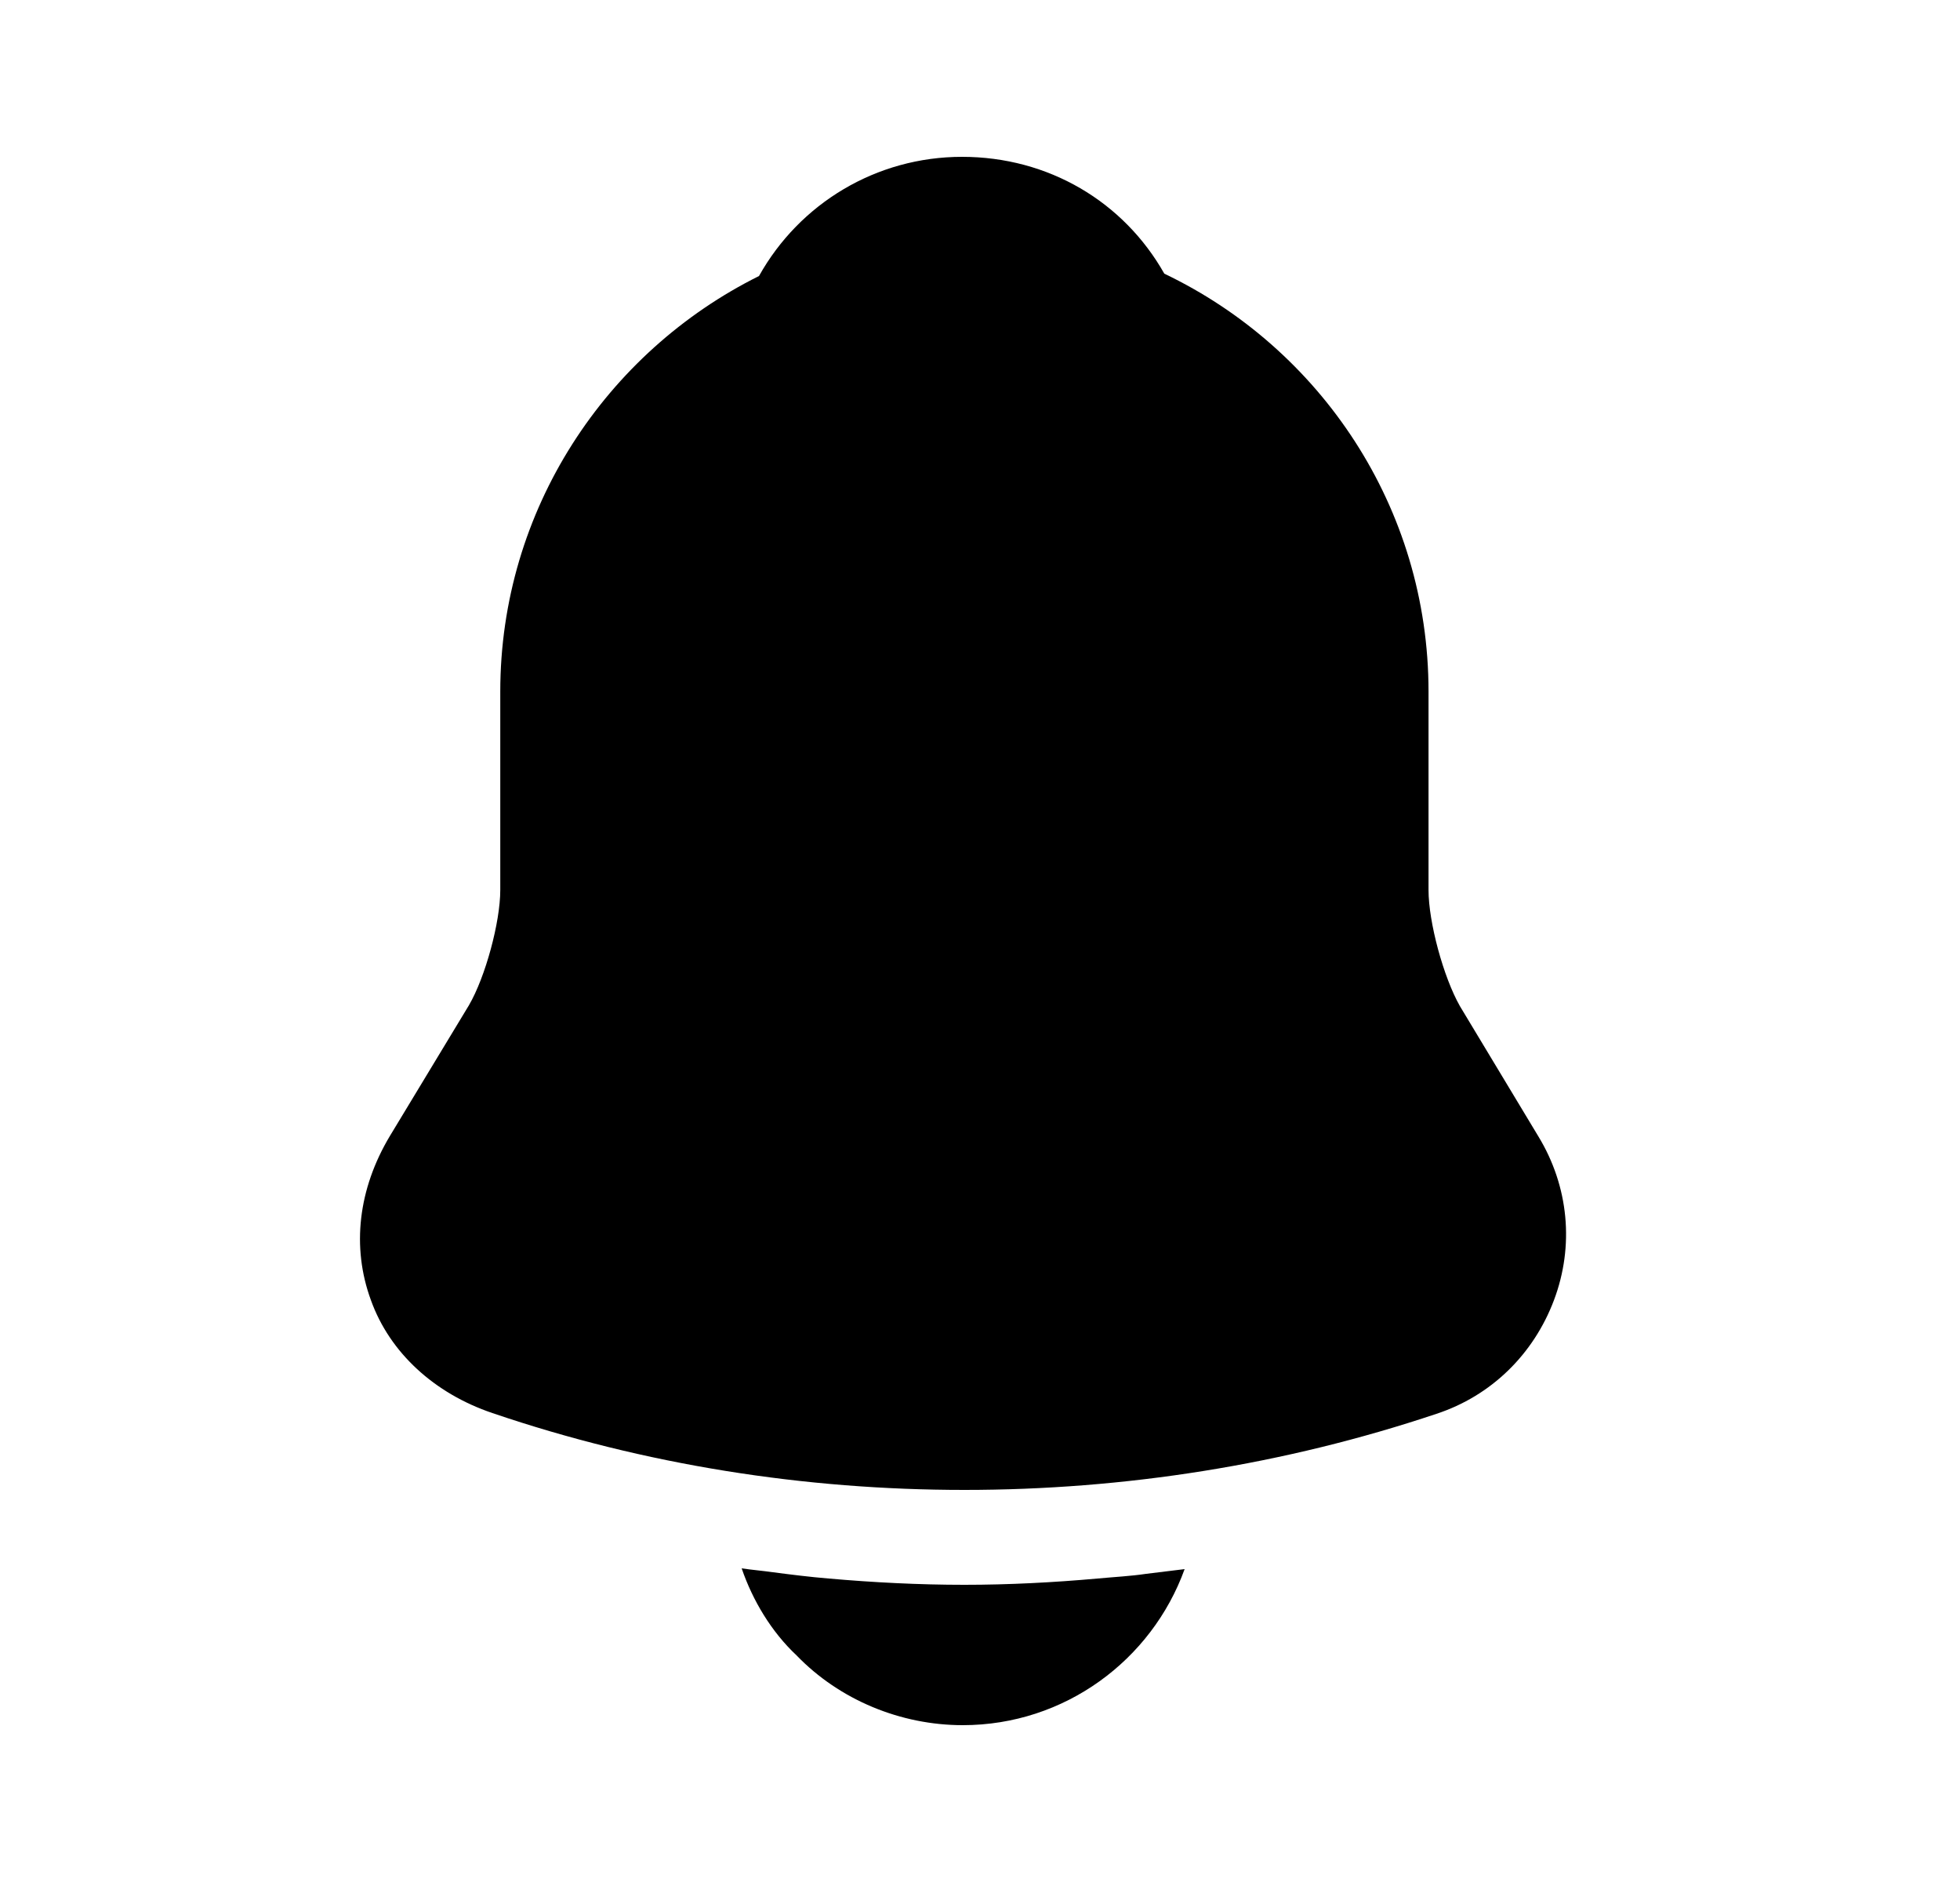
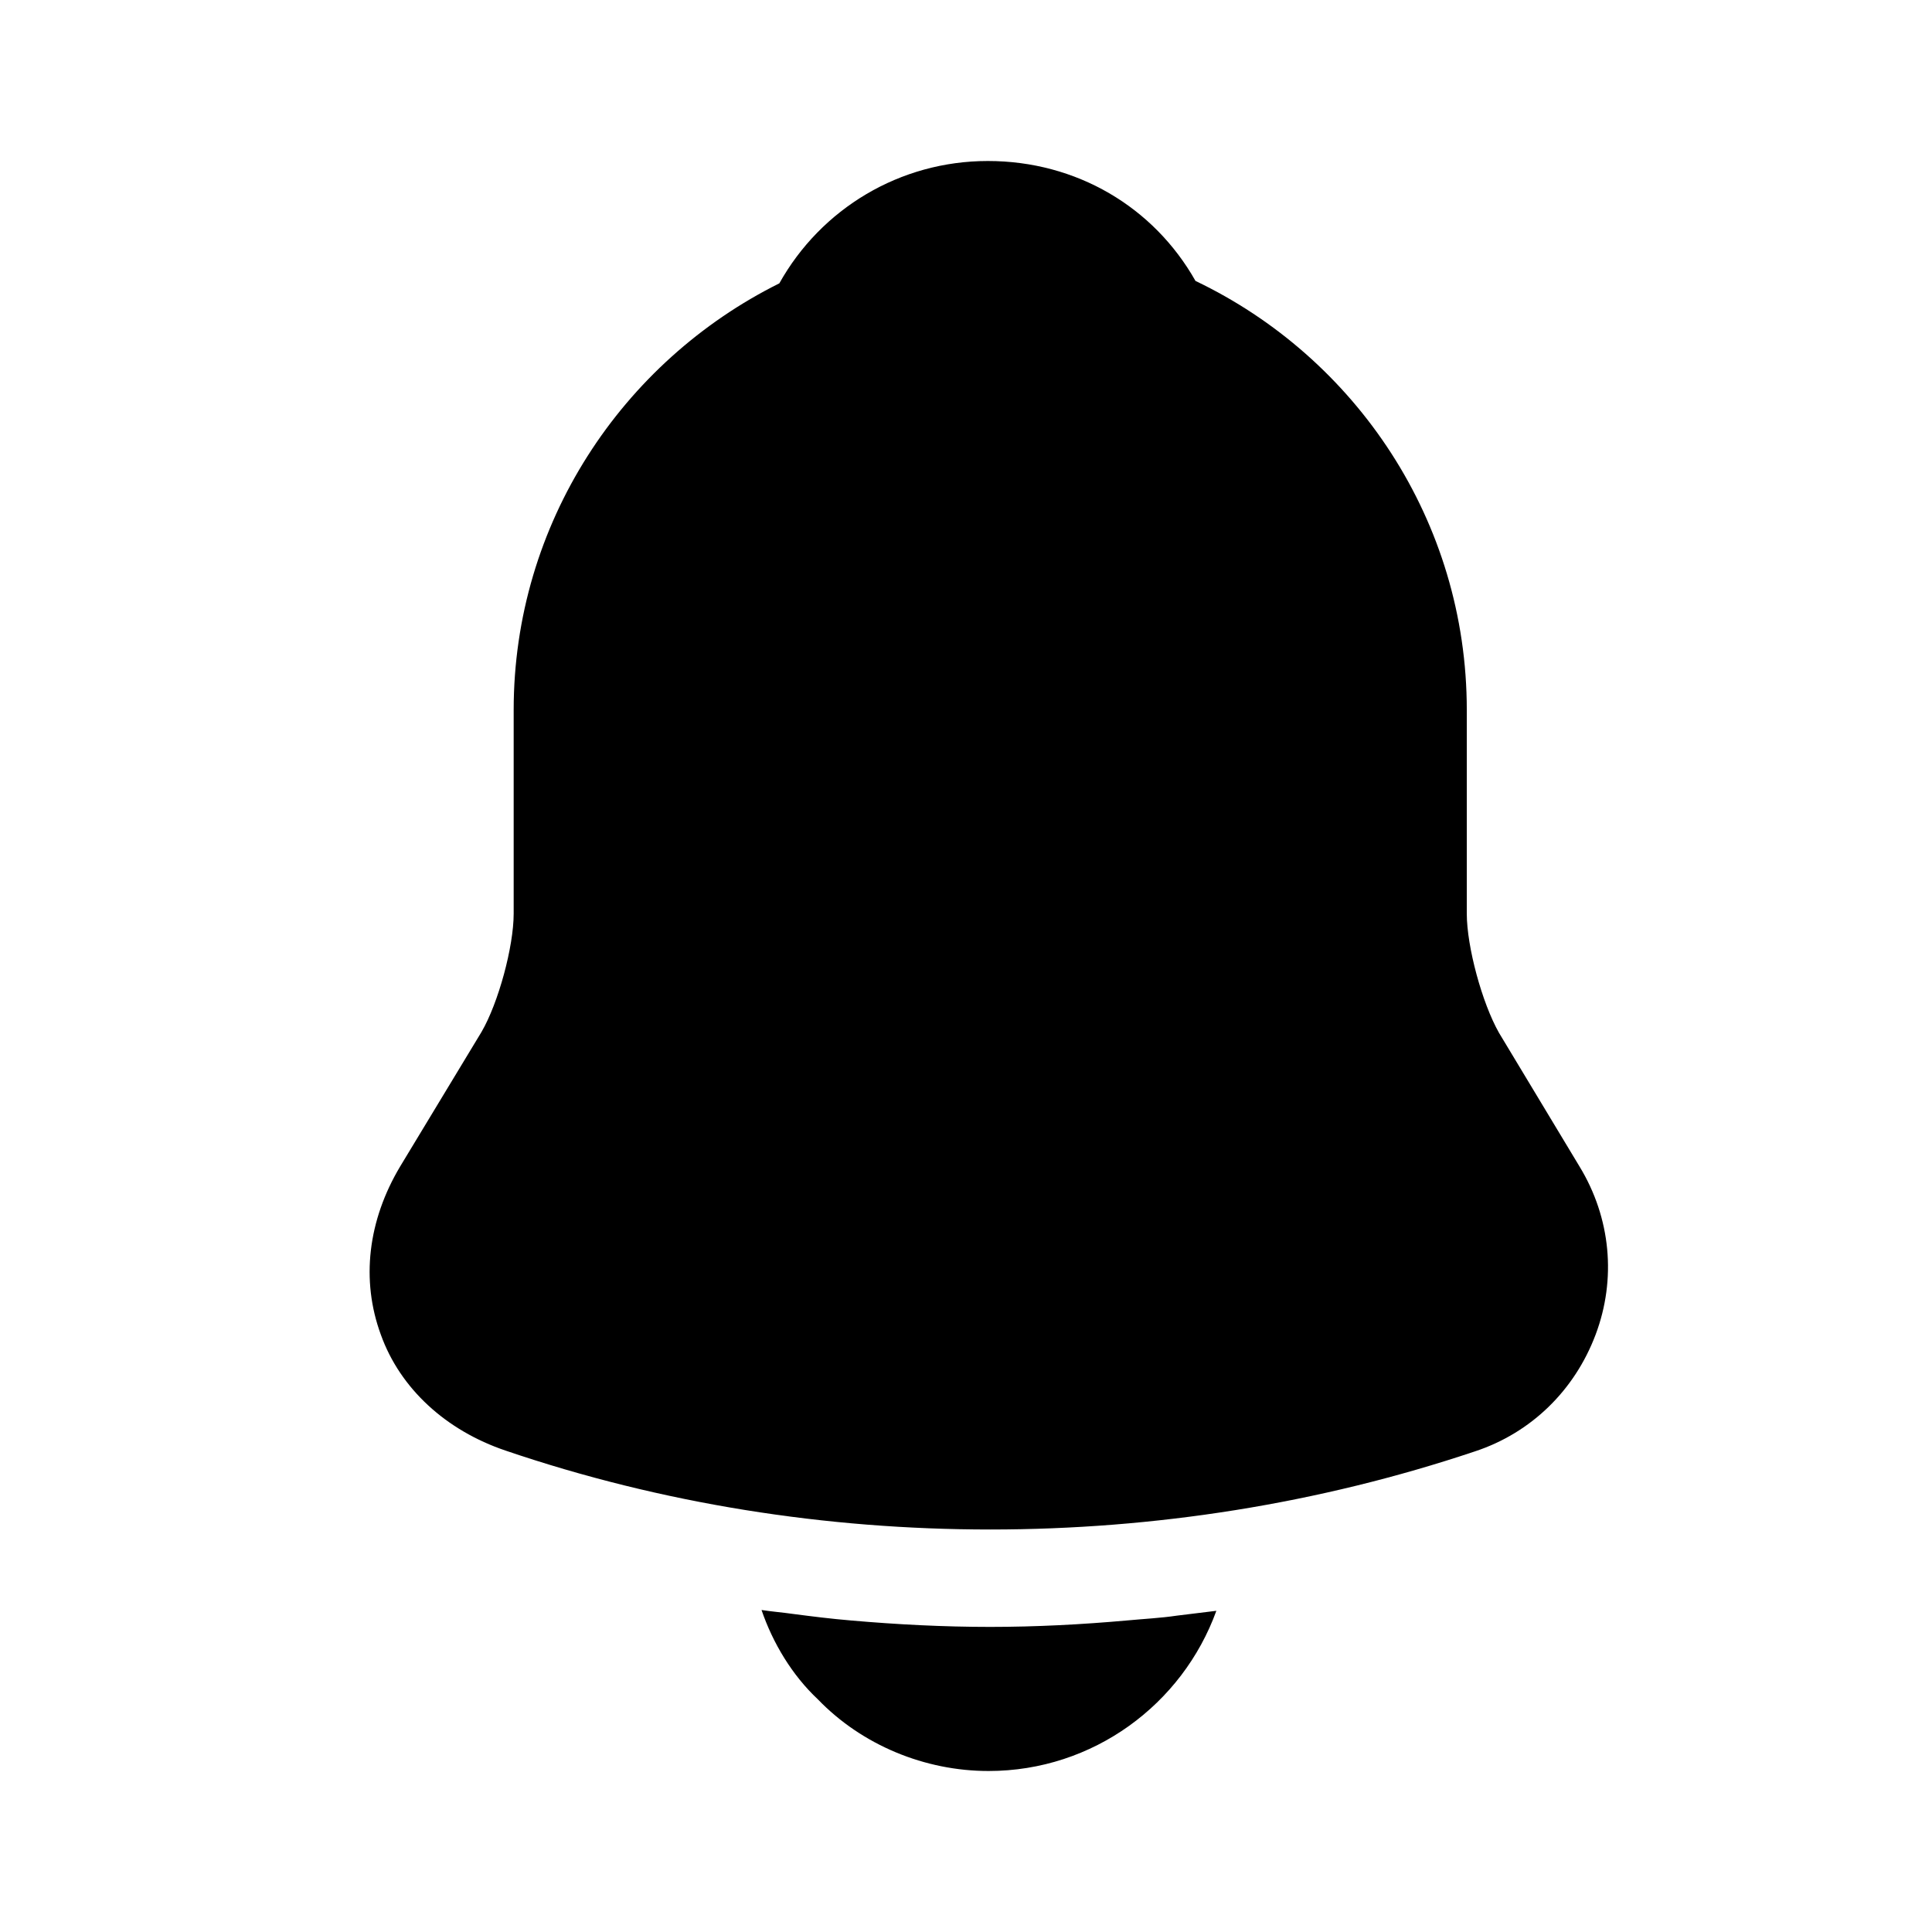
- <svg xmlns="http://www.w3.org/2000/svg" width="25" height="24" viewBox="0 0 25 24" fill="none">
+ <svg xmlns="http://www.w3.org/2000/svg" width="24" height="24" viewBox="0 0 24 24" fill="none">
  <path d="M19.621 14.49L18.621 12.83C18.411 12.46 18.221 11.76 18.221 11.35V8.82C18.221 6.47 16.841 4.44 14.851 3.49C14.331 2.57 13.371 2 12.271 2C11.181 2 10.201 2.59 9.681 3.52C7.731 4.49 6.381 6.5 6.381 8.82V11.35C6.381 11.76 6.191 12.46 5.981 12.82L4.971 14.49C4.571 15.16 4.481 15.9 4.731 16.58C4.971 17.25 5.541 17.77 6.281 18.02C8.221 18.68 10.261 19 12.301 19C14.341 19 16.381 18.68 18.321 18.03C19.021 17.8 19.561 17.27 19.821 16.58C20.081 15.89 20.011 15.13 19.621 14.49Z" fill="currentColor" />
  <path d="M15.11 20.01C14.69 21.17 13.58 22 12.28 22C11.49 22 10.71 21.68 10.16 21.11C9.84 20.81 9.6 20.41 9.46 20C9.59 20.02 9.72 20.03 9.86 20.05C10.09 20.08 10.33 20.11 10.57 20.13C11.14 20.18 11.72 20.21 12.3 20.21C12.87 20.21 13.44 20.18 14 20.13C14.21 20.11 14.42 20.1 14.62 20.07C14.78 20.05 14.94 20.03 15.11 20.01Z" fill="currentColor" />
</svg>
